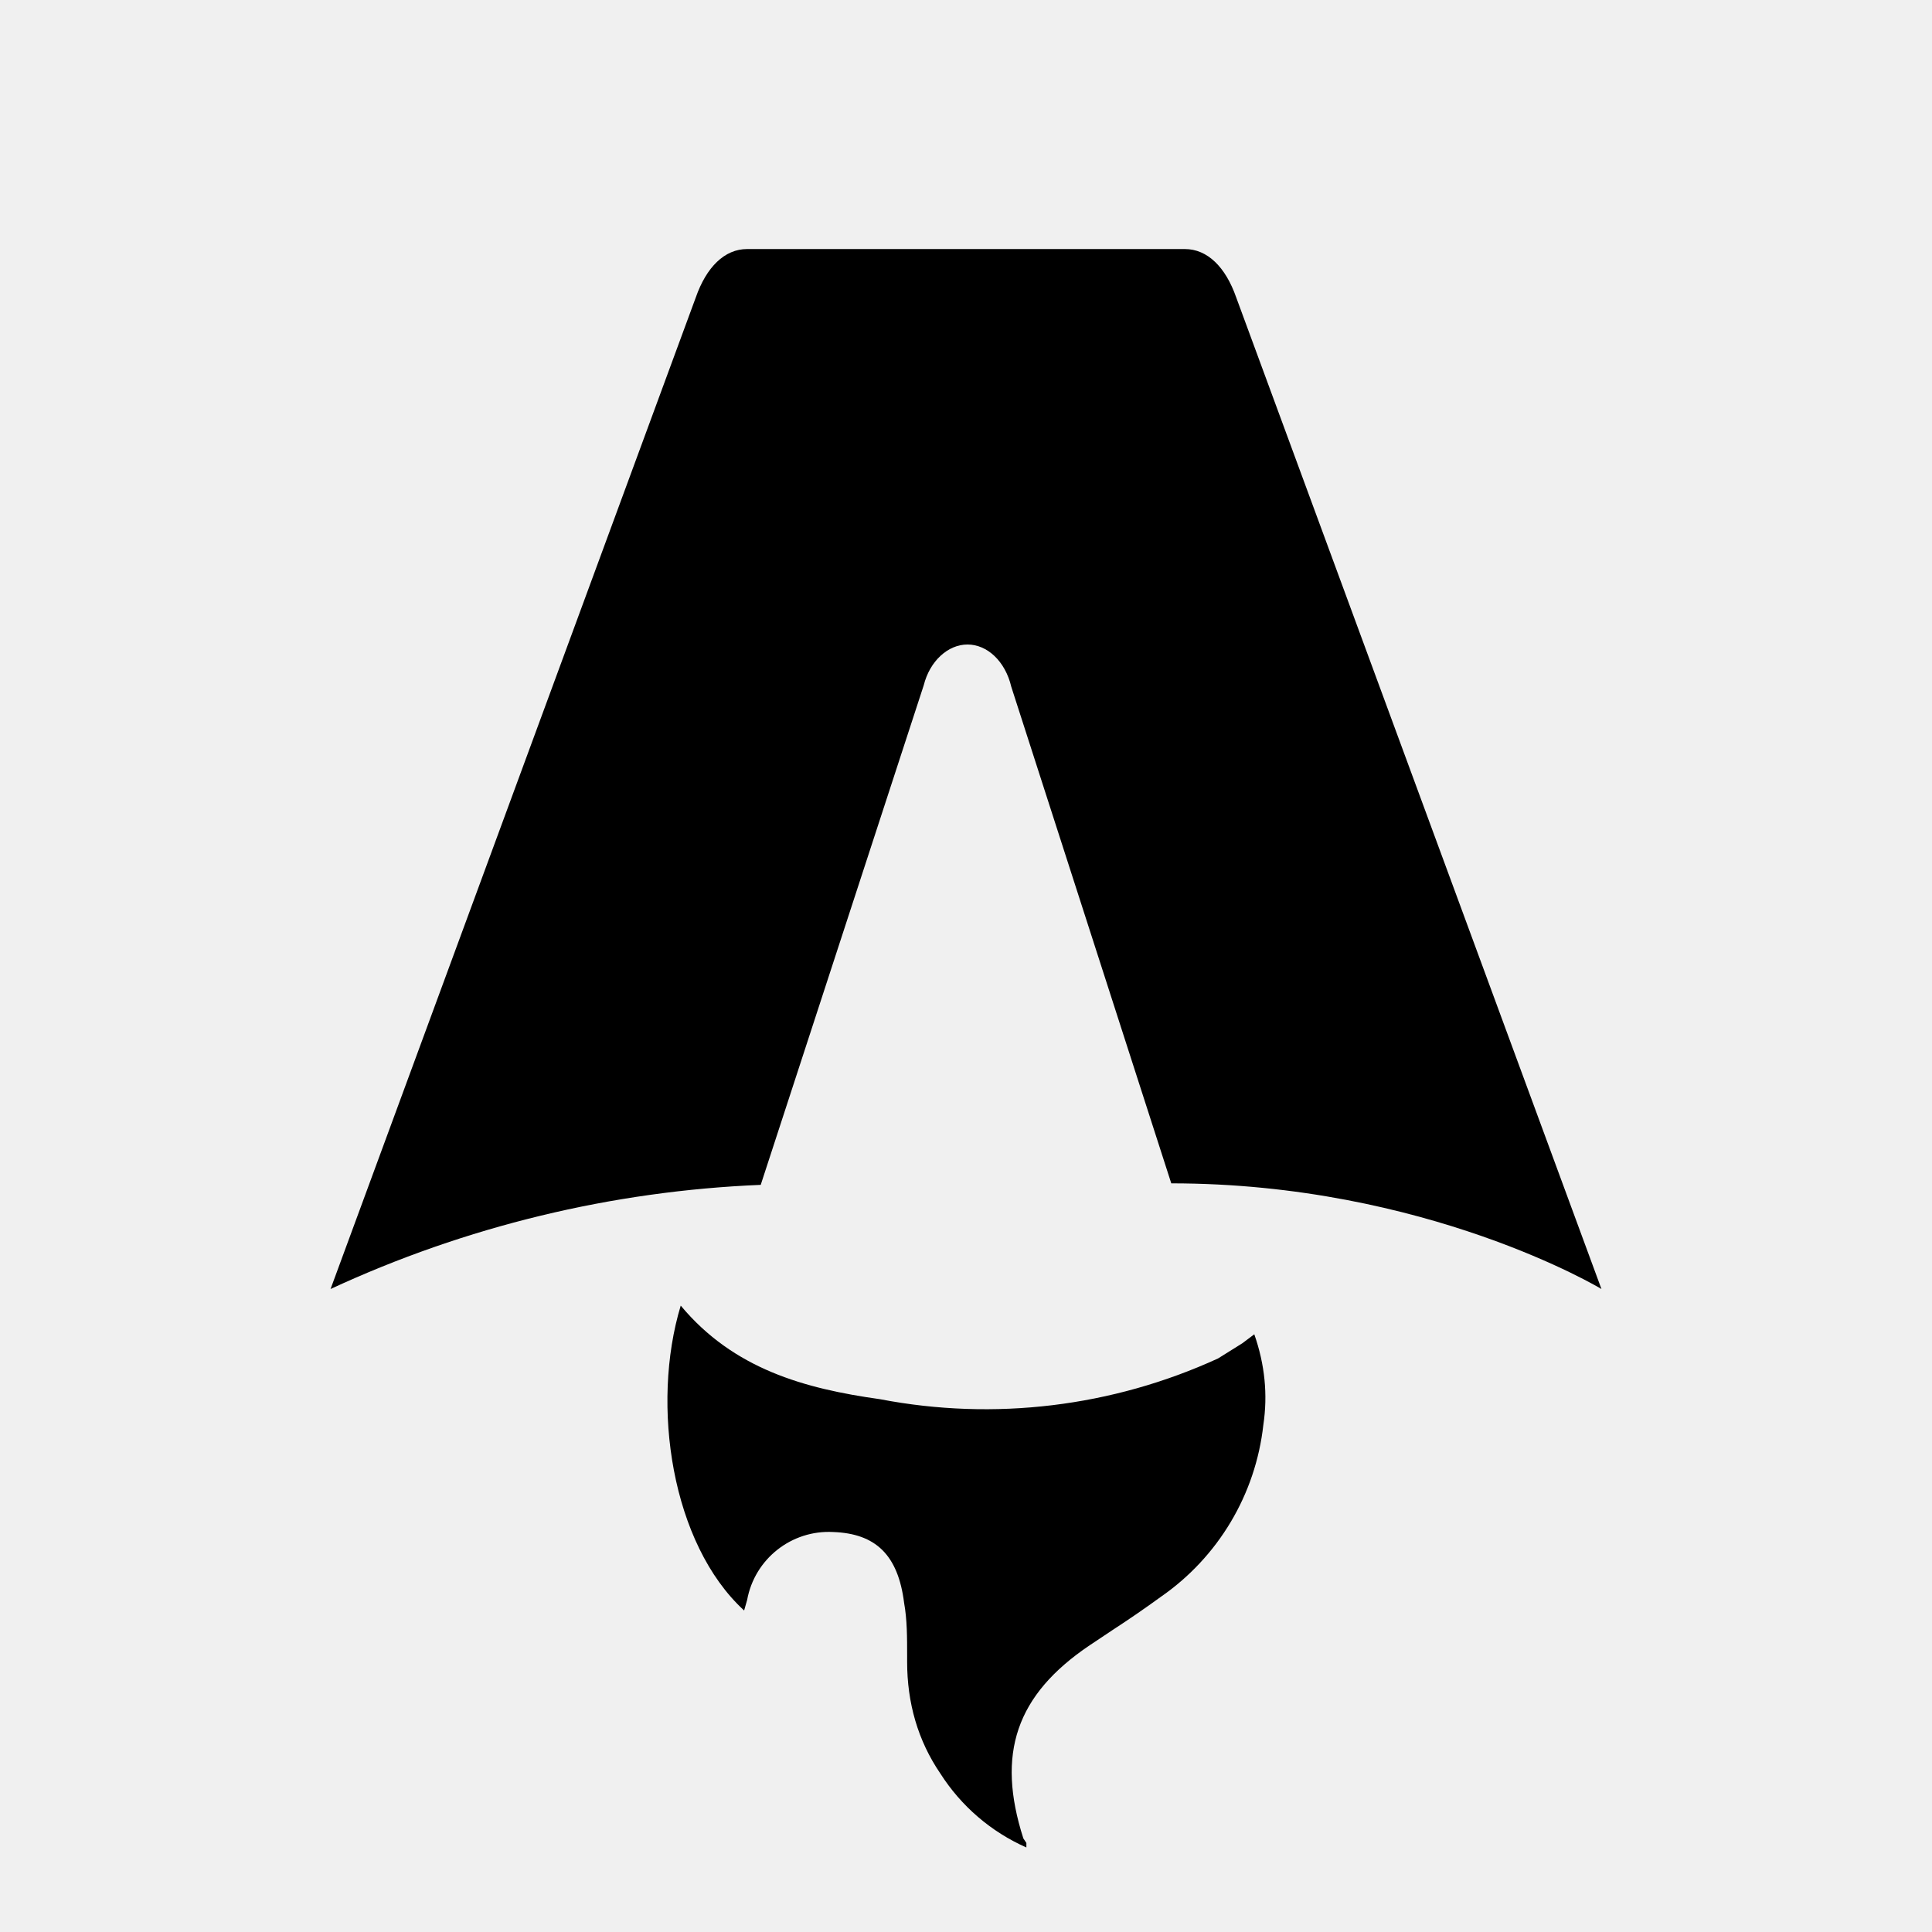
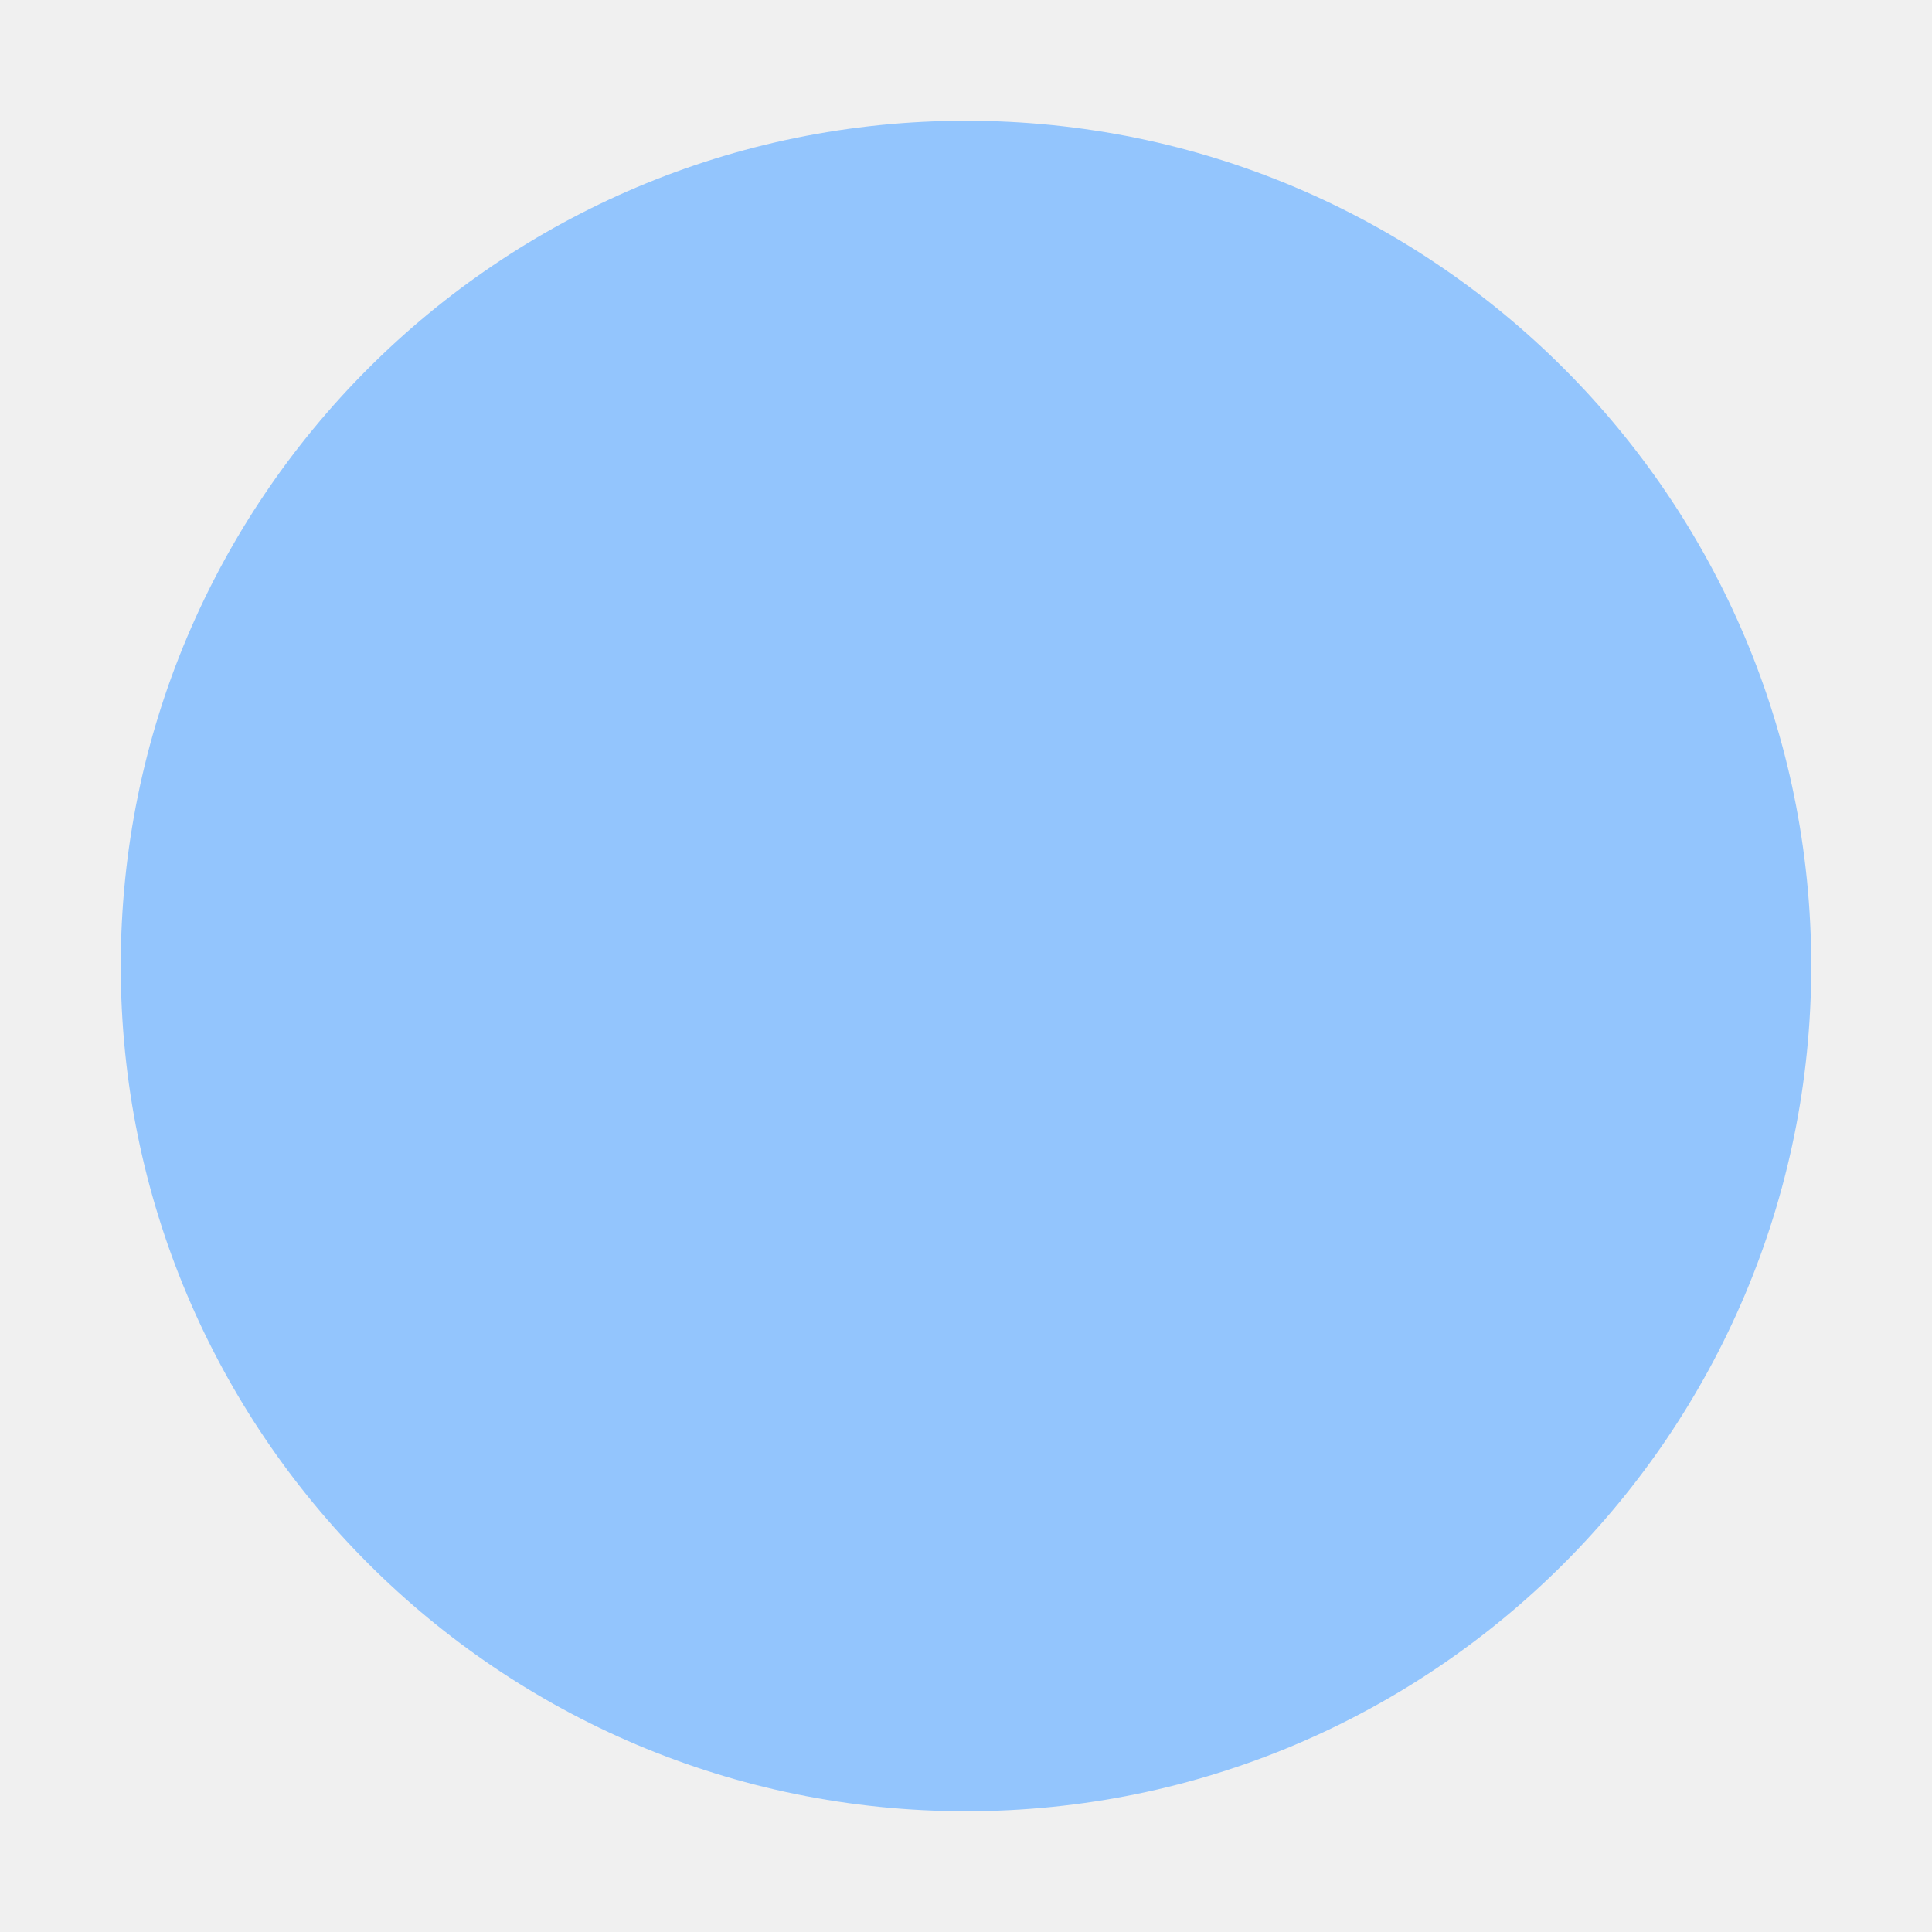
- <svg xmlns="http://www.w3.org/2000/svg" fill="none" viewBox="0 0 128 128">
-   <path d="M50.4 78.5a75.1 75.1 0 0 0-28.5 6.9l24.2-65.7c.7-2 1.9-3.2 3.4-3.2h29c1.5 0 2.7 1.2 3.4 3.2l24.2 65.7s-11.6-7-28.5-7L67 45.5c-.4-1.7-1.6-2.8-2.9-2.8-1.3 0-2.5 1.1-2.9 2.7L50.4 78.5Zm-1.1 28.2Zm-4.2-20.2c-2 6.6-.6 15.8 4.2 20.2a17.5 17.5 0 0 1 .2-.7 5.5 5.5 0 0 1 5.7-4.5c2.8.1 4.3 1.5 4.7 4.7.2 1.1.2 2.3.2 3.5v.4c0 2.7.7 5.2 2.2 7.4a13 13 0 0 0 5.7 4.9v-.3l-.2-.3c-1.8-5.6-.5-9.5 4.4-12.8l1.5-1a73 73 0 0 0 3.2-2.2 16 16 0 0 0 6.8-11.4c.3-2 .1-4-.6-6l-.8.6-1.6 1a37 37 0 0 1-22.4 2.7c-5-.7-9.7-2-13.2-6.2Z" />
-   <style>
-         path { fill: #000; }
-         @media (prefers-color-scheme: dark) {
-             path { fill: #FFF; }
-         }
-     </style>
+ <svg xmlns="http://www.w3.org/2000/svg" viewBox="0 0 64 64" width="64" height="64" role="img" aria-label="blue circle favicon">
+   <rect width="100%" height="100%" fill="transparent" />
+   <circle cx="32" cy="32" r="28" fill="#93C5FD" />
</svg>
